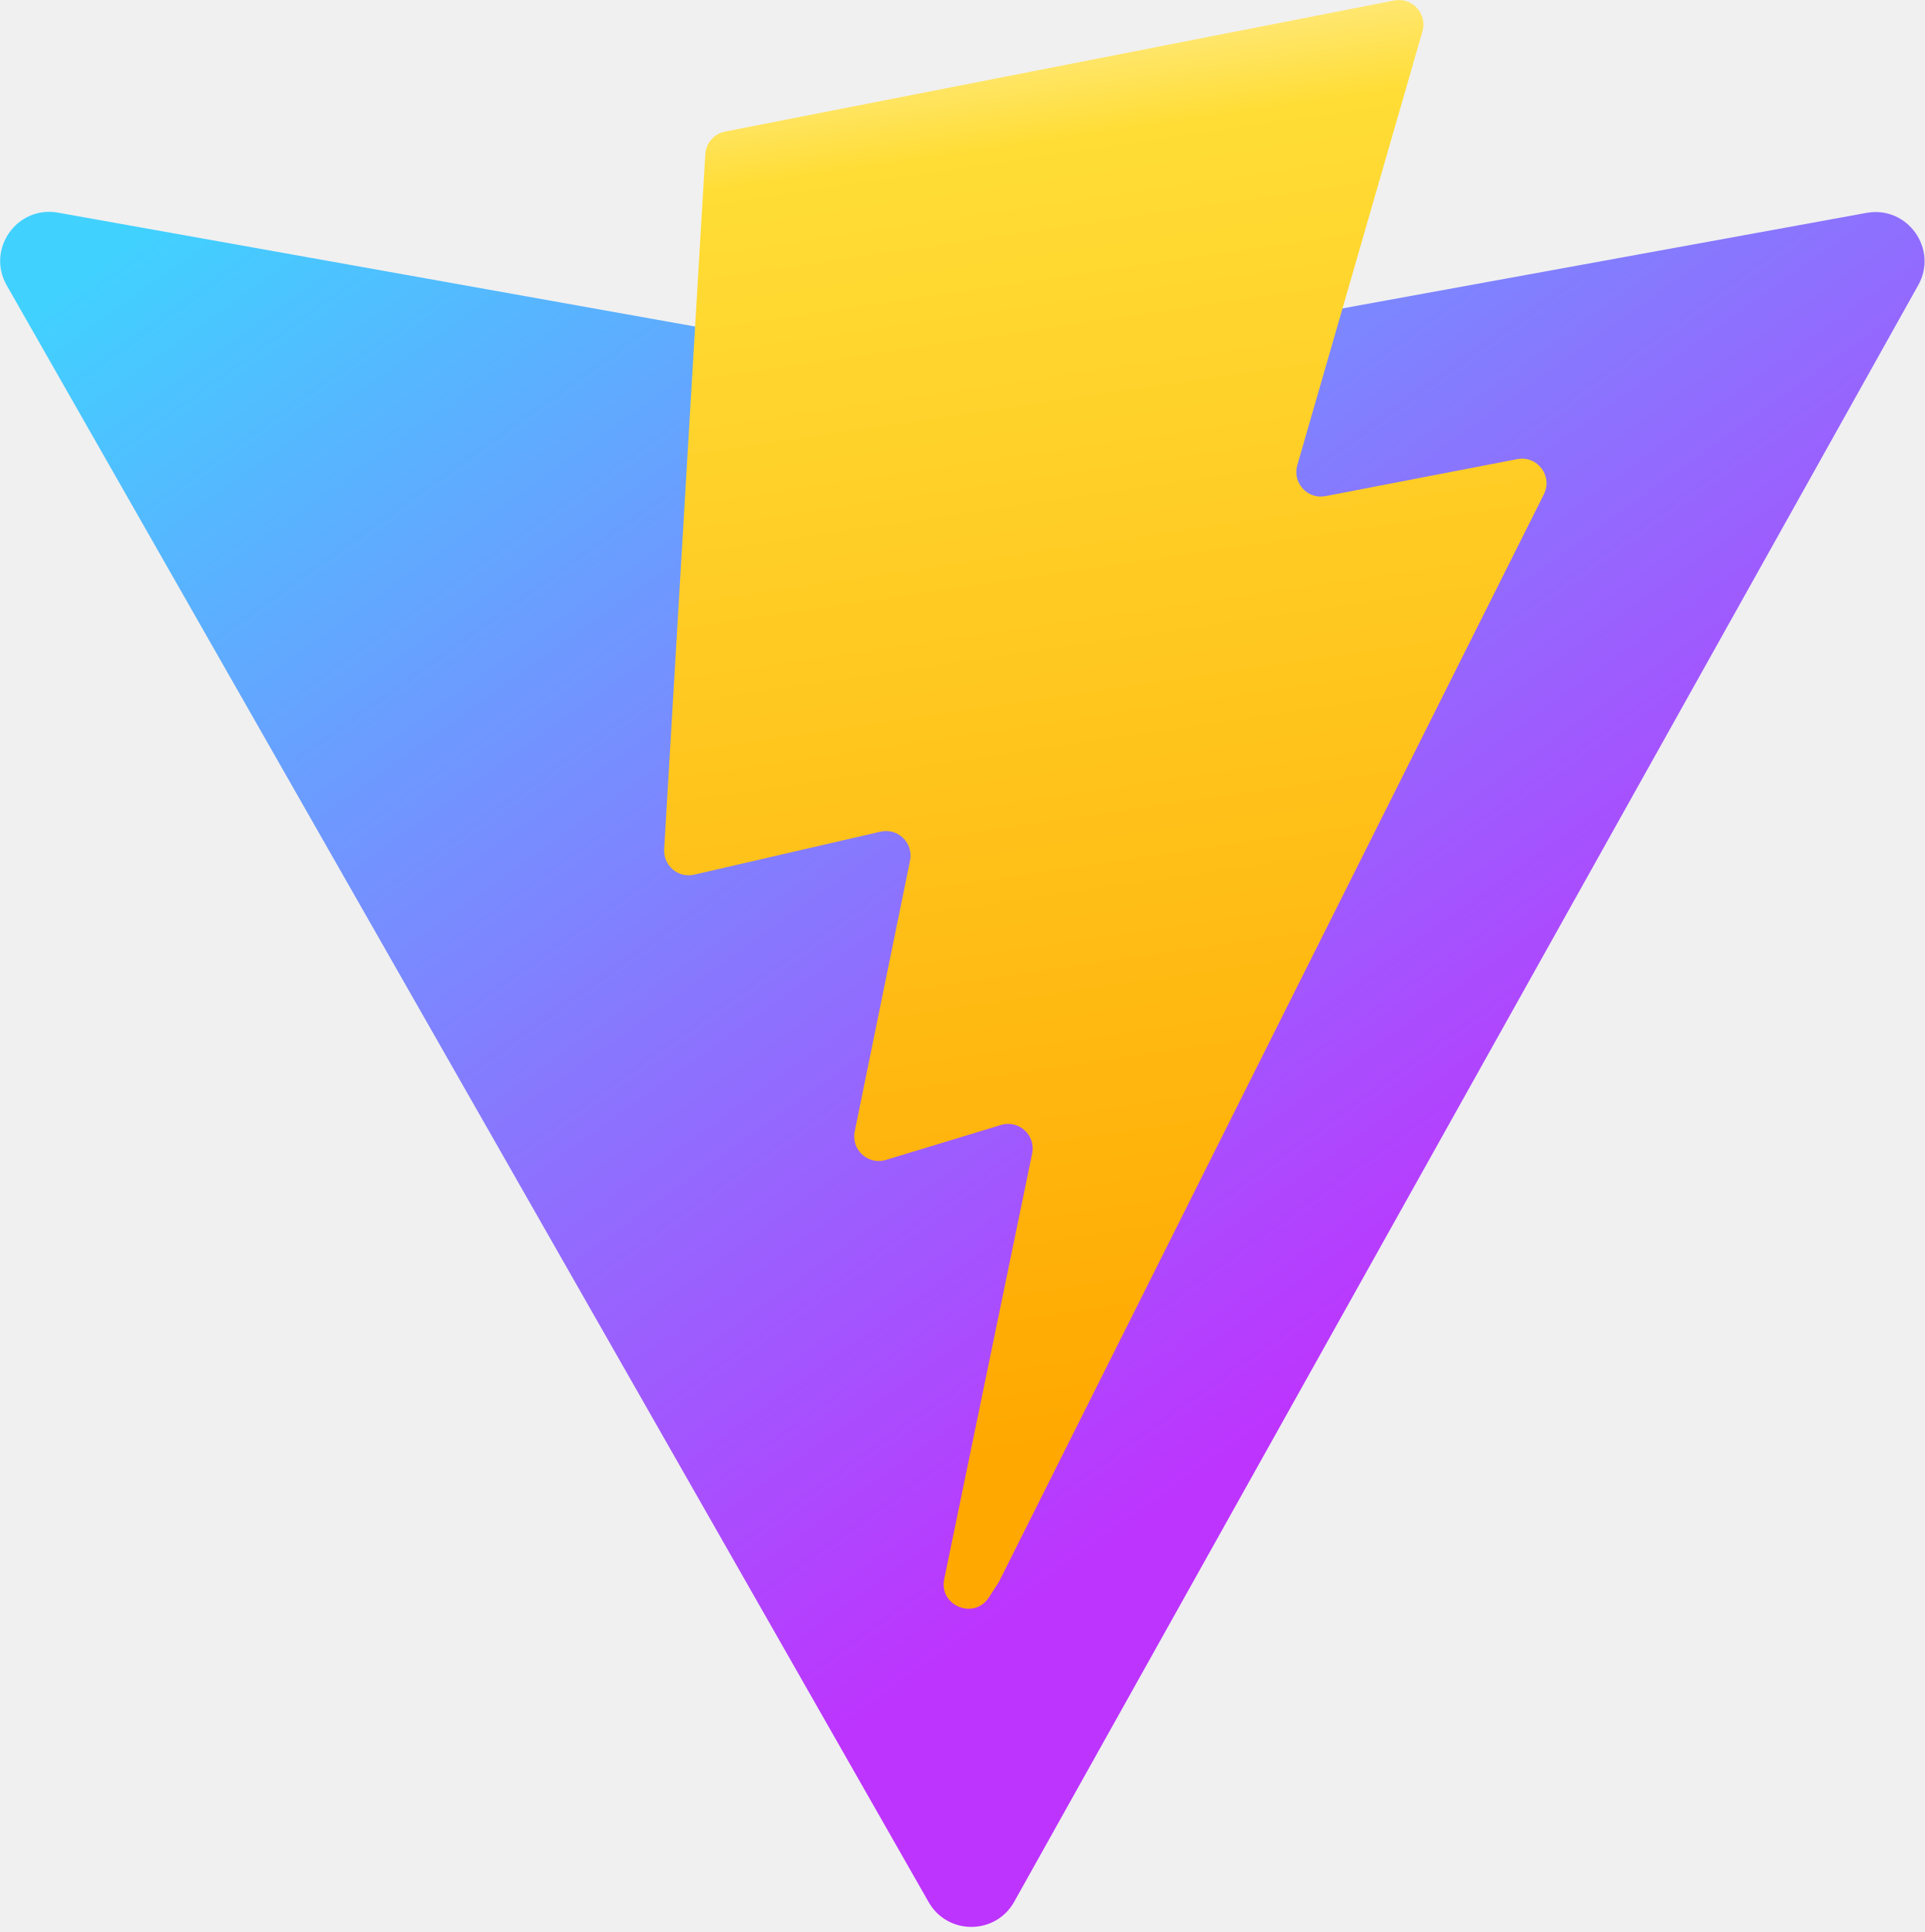
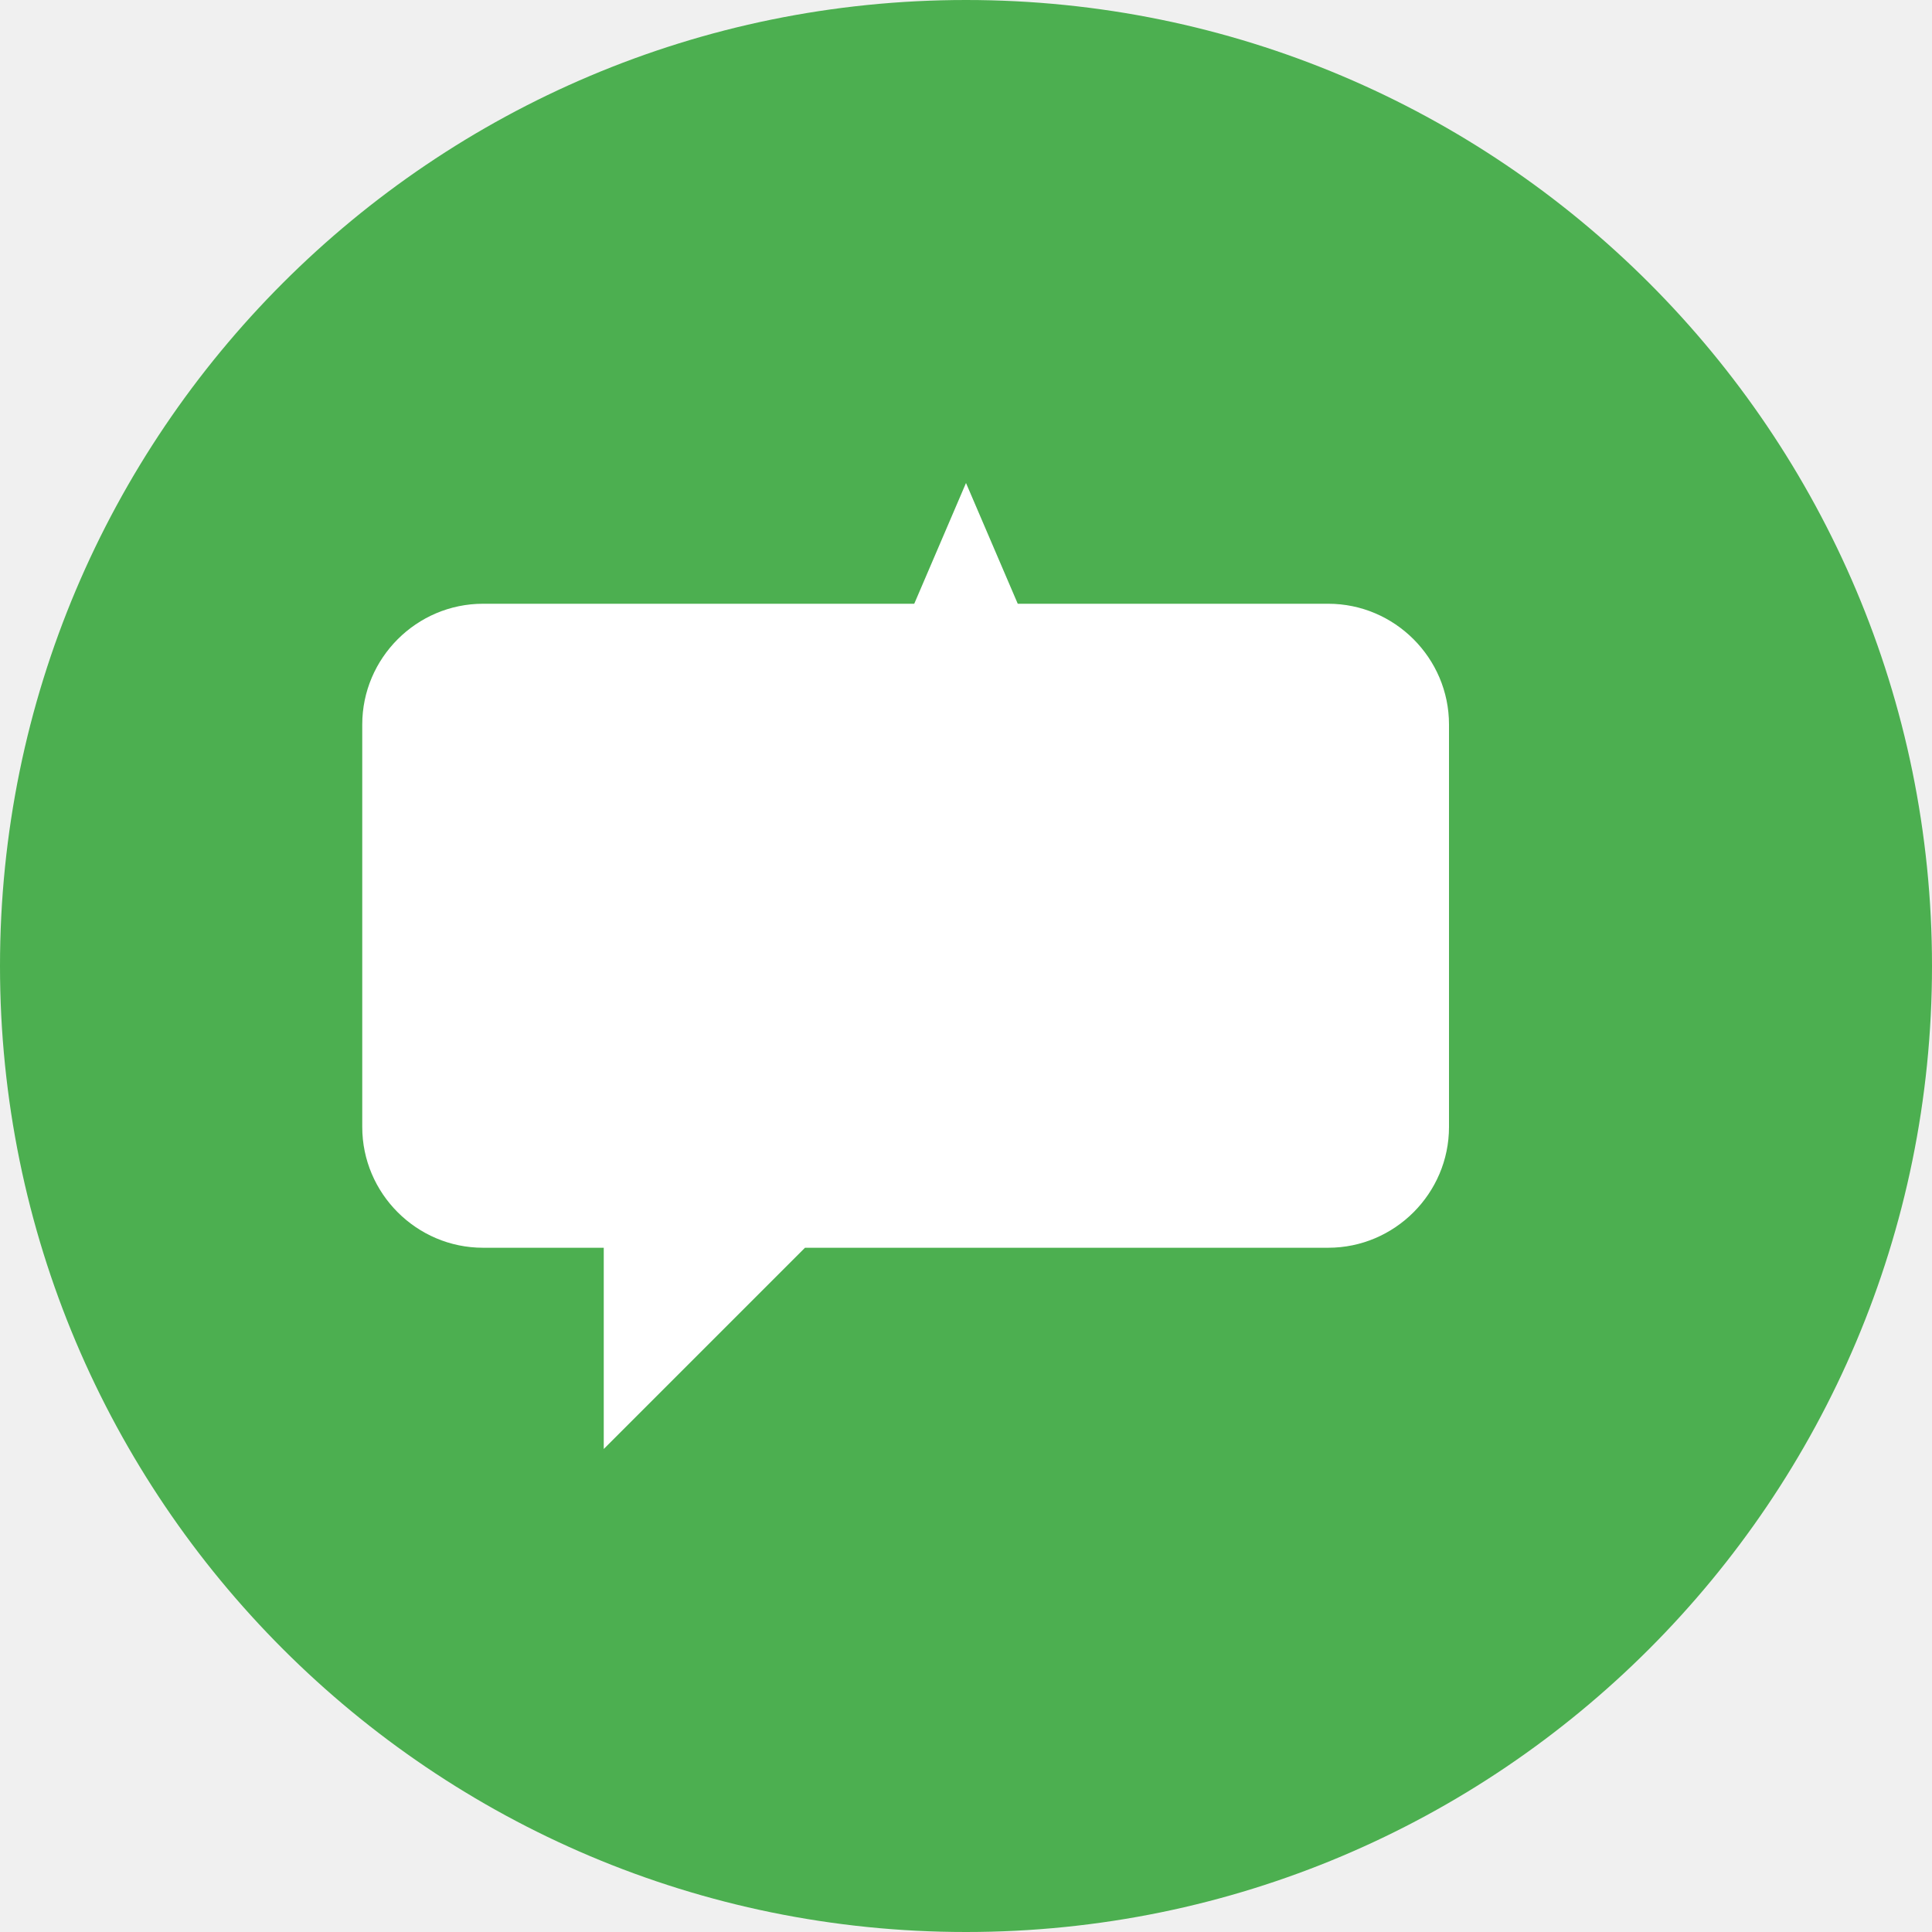
- <svg xmlns="http://www.w3.org/2000/svg" aria-hidden="true" role="img" class="iconify iconify--logos" width="31.88" height="32" preserveAspectRatio="xMidYMid meet" viewBox="0 0 256 257">
-   <defs>
-     <linearGradient id="IconifyId1813088fe1fbc01fb466" x1="-.828%" x2="57.636%" y1="7.652%" y2="78.411%">
-       <stop offset="0%" stop-color="#41D1FF" />
-       <stop offset="100%" stop-color="#BD34FE" />
-     </linearGradient>
-     <linearGradient id="IconifyId1813088fe1fbc01fb467" x1="43.376%" x2="50.316%" y1="2.242%" y2="89.03%">
-       <stop offset="0%" stop-color="#FFEA83" />
-       <stop offset="8.333%" stop-color="#FFDD35" />
-       <stop offset="100%" stop-color="#FFA800" />
-     </linearGradient>
-   </defs>
-   <path fill="url(#IconifyId1813088fe1fbc01fb466)" d="M255.153 37.938L134.897 252.976c-2.483 4.44-8.862 4.466-11.382.048L.875 37.958c-2.746-4.814 1.371-10.646 6.827-9.67l120.385 21.517a6.537 6.537 0 0 0 2.322-.004l117.867-21.483c5.438-.991 9.574 4.796 6.877 9.62Z" />
-   <path fill="url(#IconifyId1813088fe1fbc01fb467)" d="M185.432.063L96.44 17.501a3.268 3.268 0 0 0-2.634 3.014l-5.474 92.456a3.268 3.268 0 0 0 3.997 3.378l24.777-5.718c2.318-.535 4.413 1.507 3.936 3.838l-7.361 36.047c-.495 2.426 1.782 4.5 4.151 3.78l15.304-4.649c2.372-.72 4.652 1.36 4.15 3.788l-11.698 56.621c-.732 3.542 3.979 5.473 5.943 2.437l1.313-2.028l72.516-144.72c1.215-2.423-.88-5.186-3.54-4.672l-25.505 4.922c-2.396.462-4.435-1.77-3.759-4.114l16.646-57.705c.677-2.35-1.37-4.583-3.769-4.113Z" />
+ <svg xmlns="http://www.w3.org/2000/svg" width="48" height="48" viewBox="0 0 48 48">
+   <circle cx="24" cy="24" r="24" fill="#4caf50" />
+   <path d="M15 15h18c1.65 0 3 1.35 3 3v10c0 1.65-1.35 3-3 3H20l-5 5v-5h-3c-1.65 0-3-1.35-3-3V18c0-1.65 1.35-3 3-3z" fill="#ffffff" />
+   <path d="M24 12l-6 14h4l2-6 2 6h4l-6-14z" fill="#ffffff" />
</svg>
